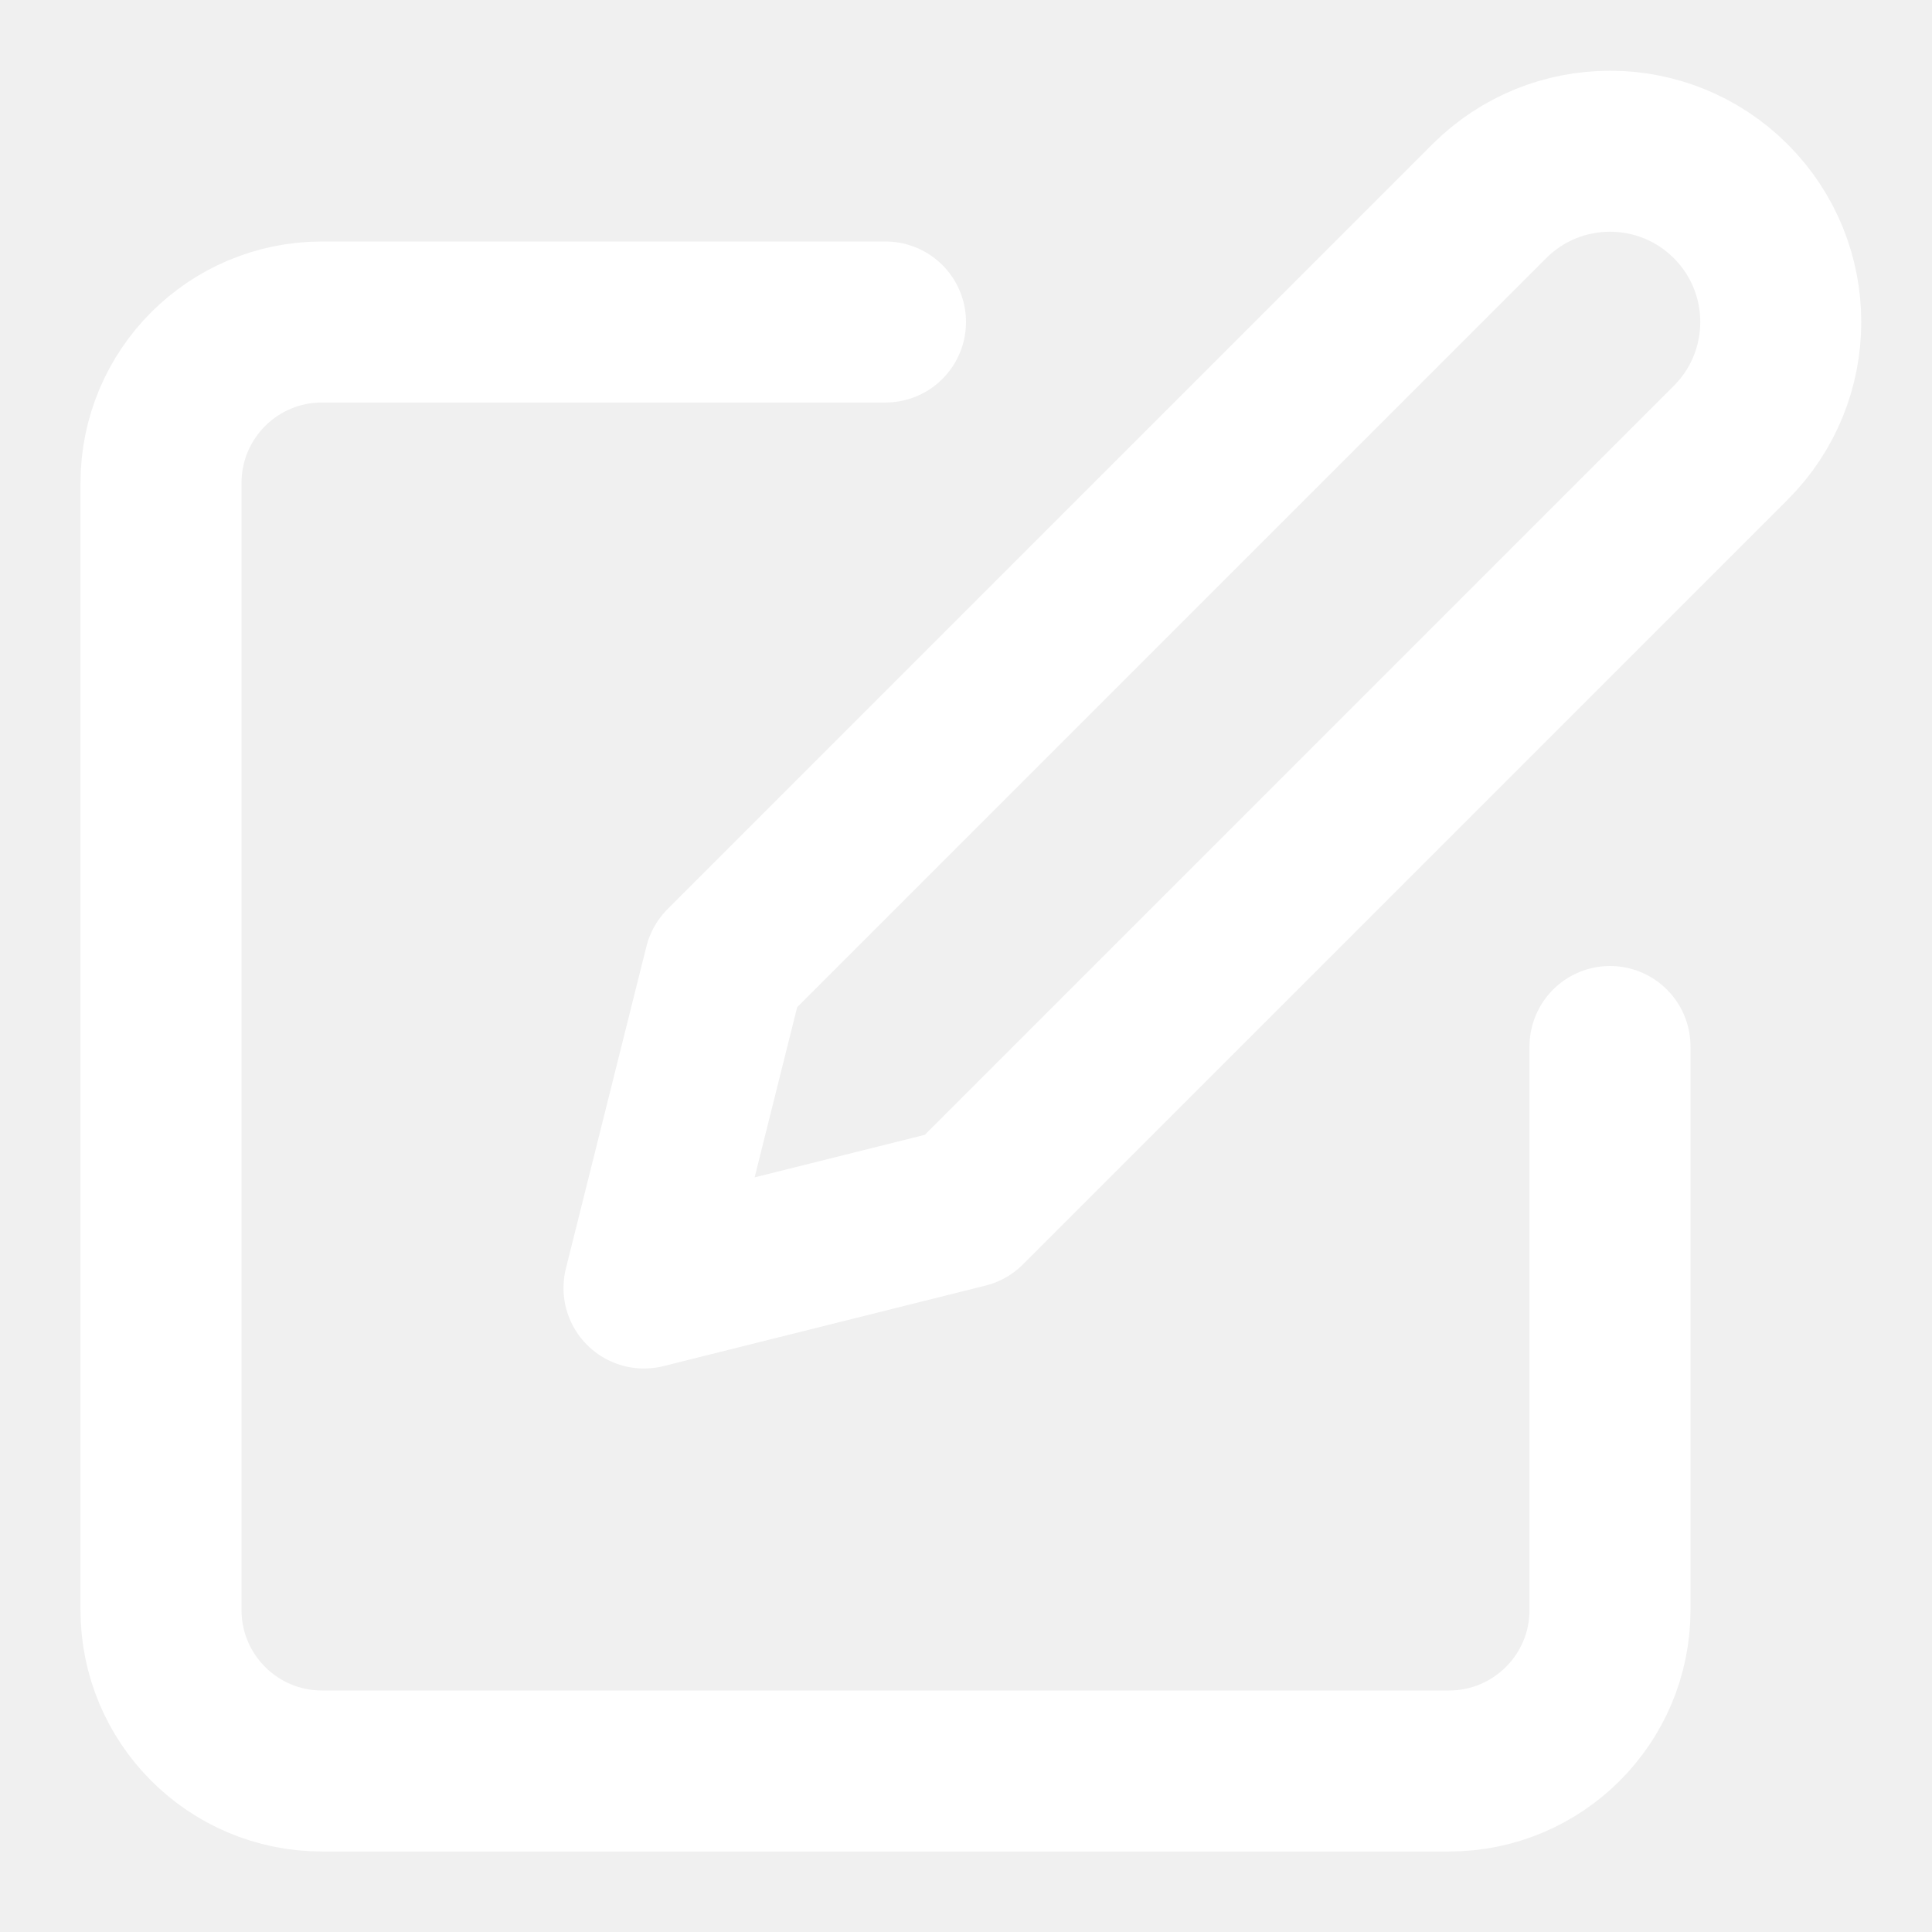
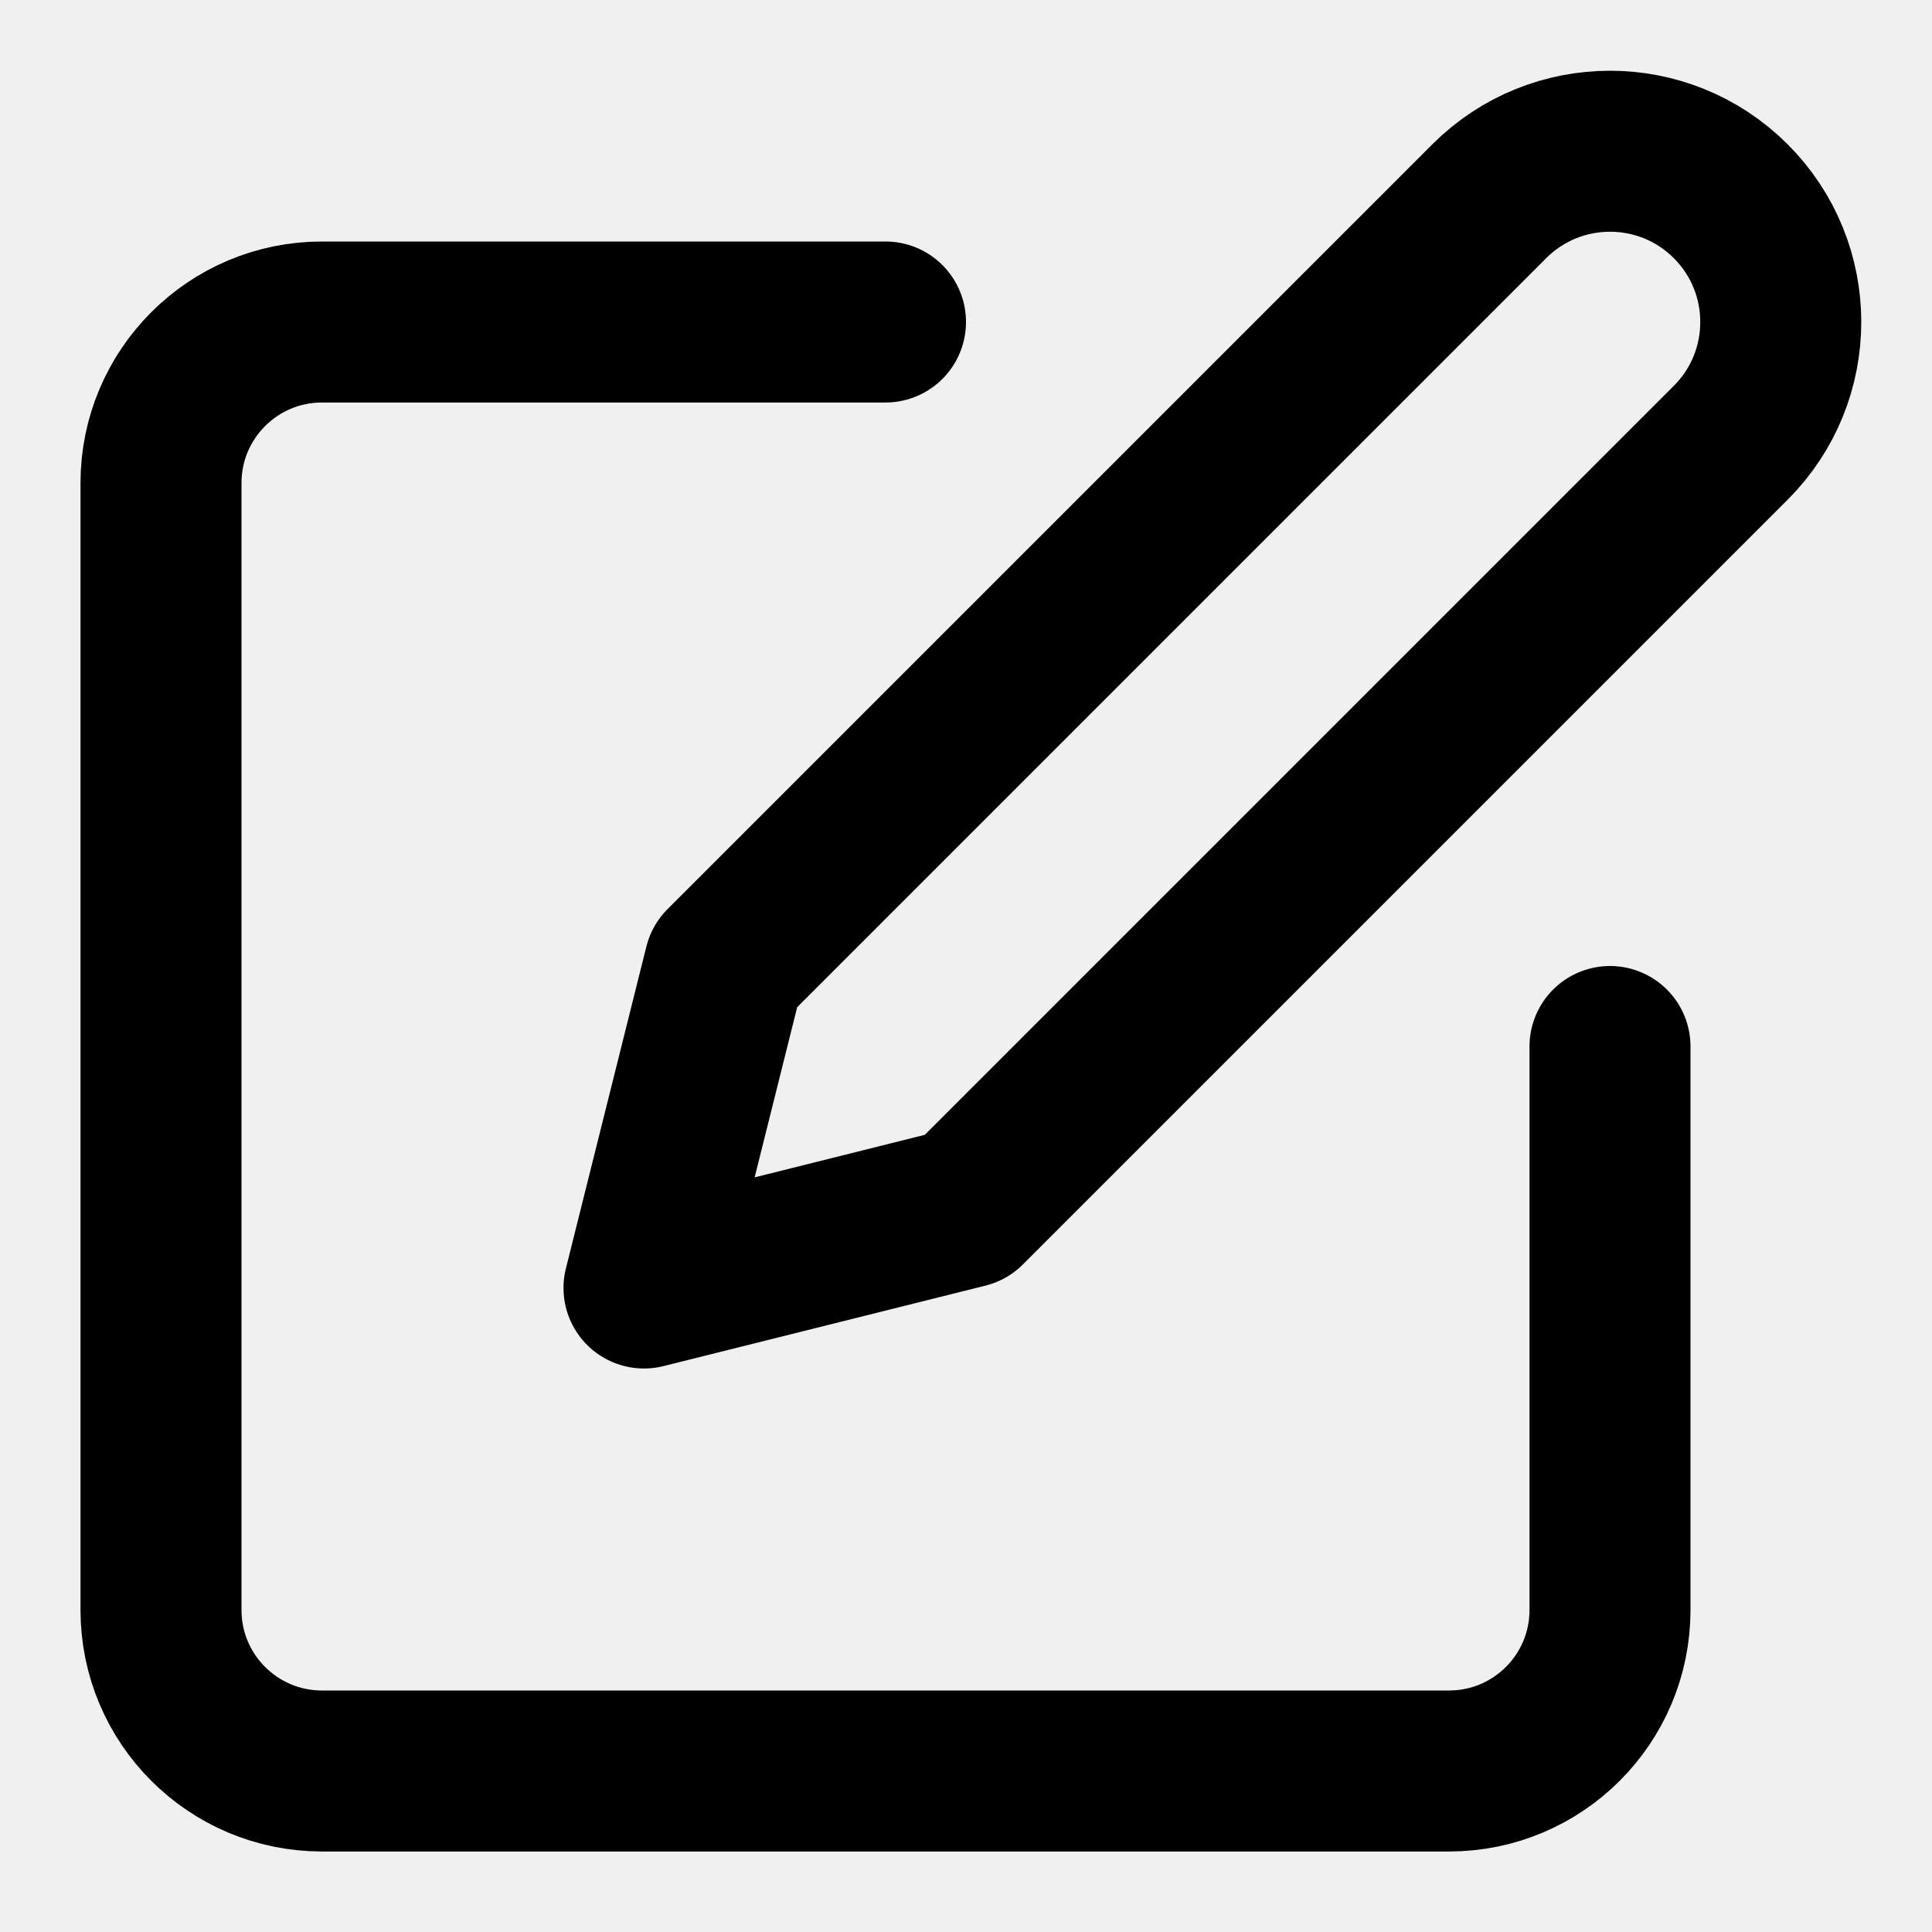
- <svg xmlns="http://www.w3.org/2000/svg" width="24" height="24" viewBox="0 0 24 24" fill="none" stroke="White" stroke-width="2" stroke-linecap="round" stroke-linejoin="round" class="feather feather-edit">
+ <svg xmlns="http://www.w3.org/2000/svg" width="24" height="24" viewBox="0 0 24 24" fill="none" stroke="black" stroke-width="2" stroke-linecap="round" stroke-linejoin="round" class="feather feather-edit">
  <path d="M11 4H4a2 2 0 0 0-2 2v14a2 2 0 0 0 2 2h14a2 2 0 0 0 2-2v-7" />
  <path d="M18.5 2.5a2.121 2.121 0 0 1 3 3L12 15l-4 1 1-4 9.5-9.5z" />
</svg>
